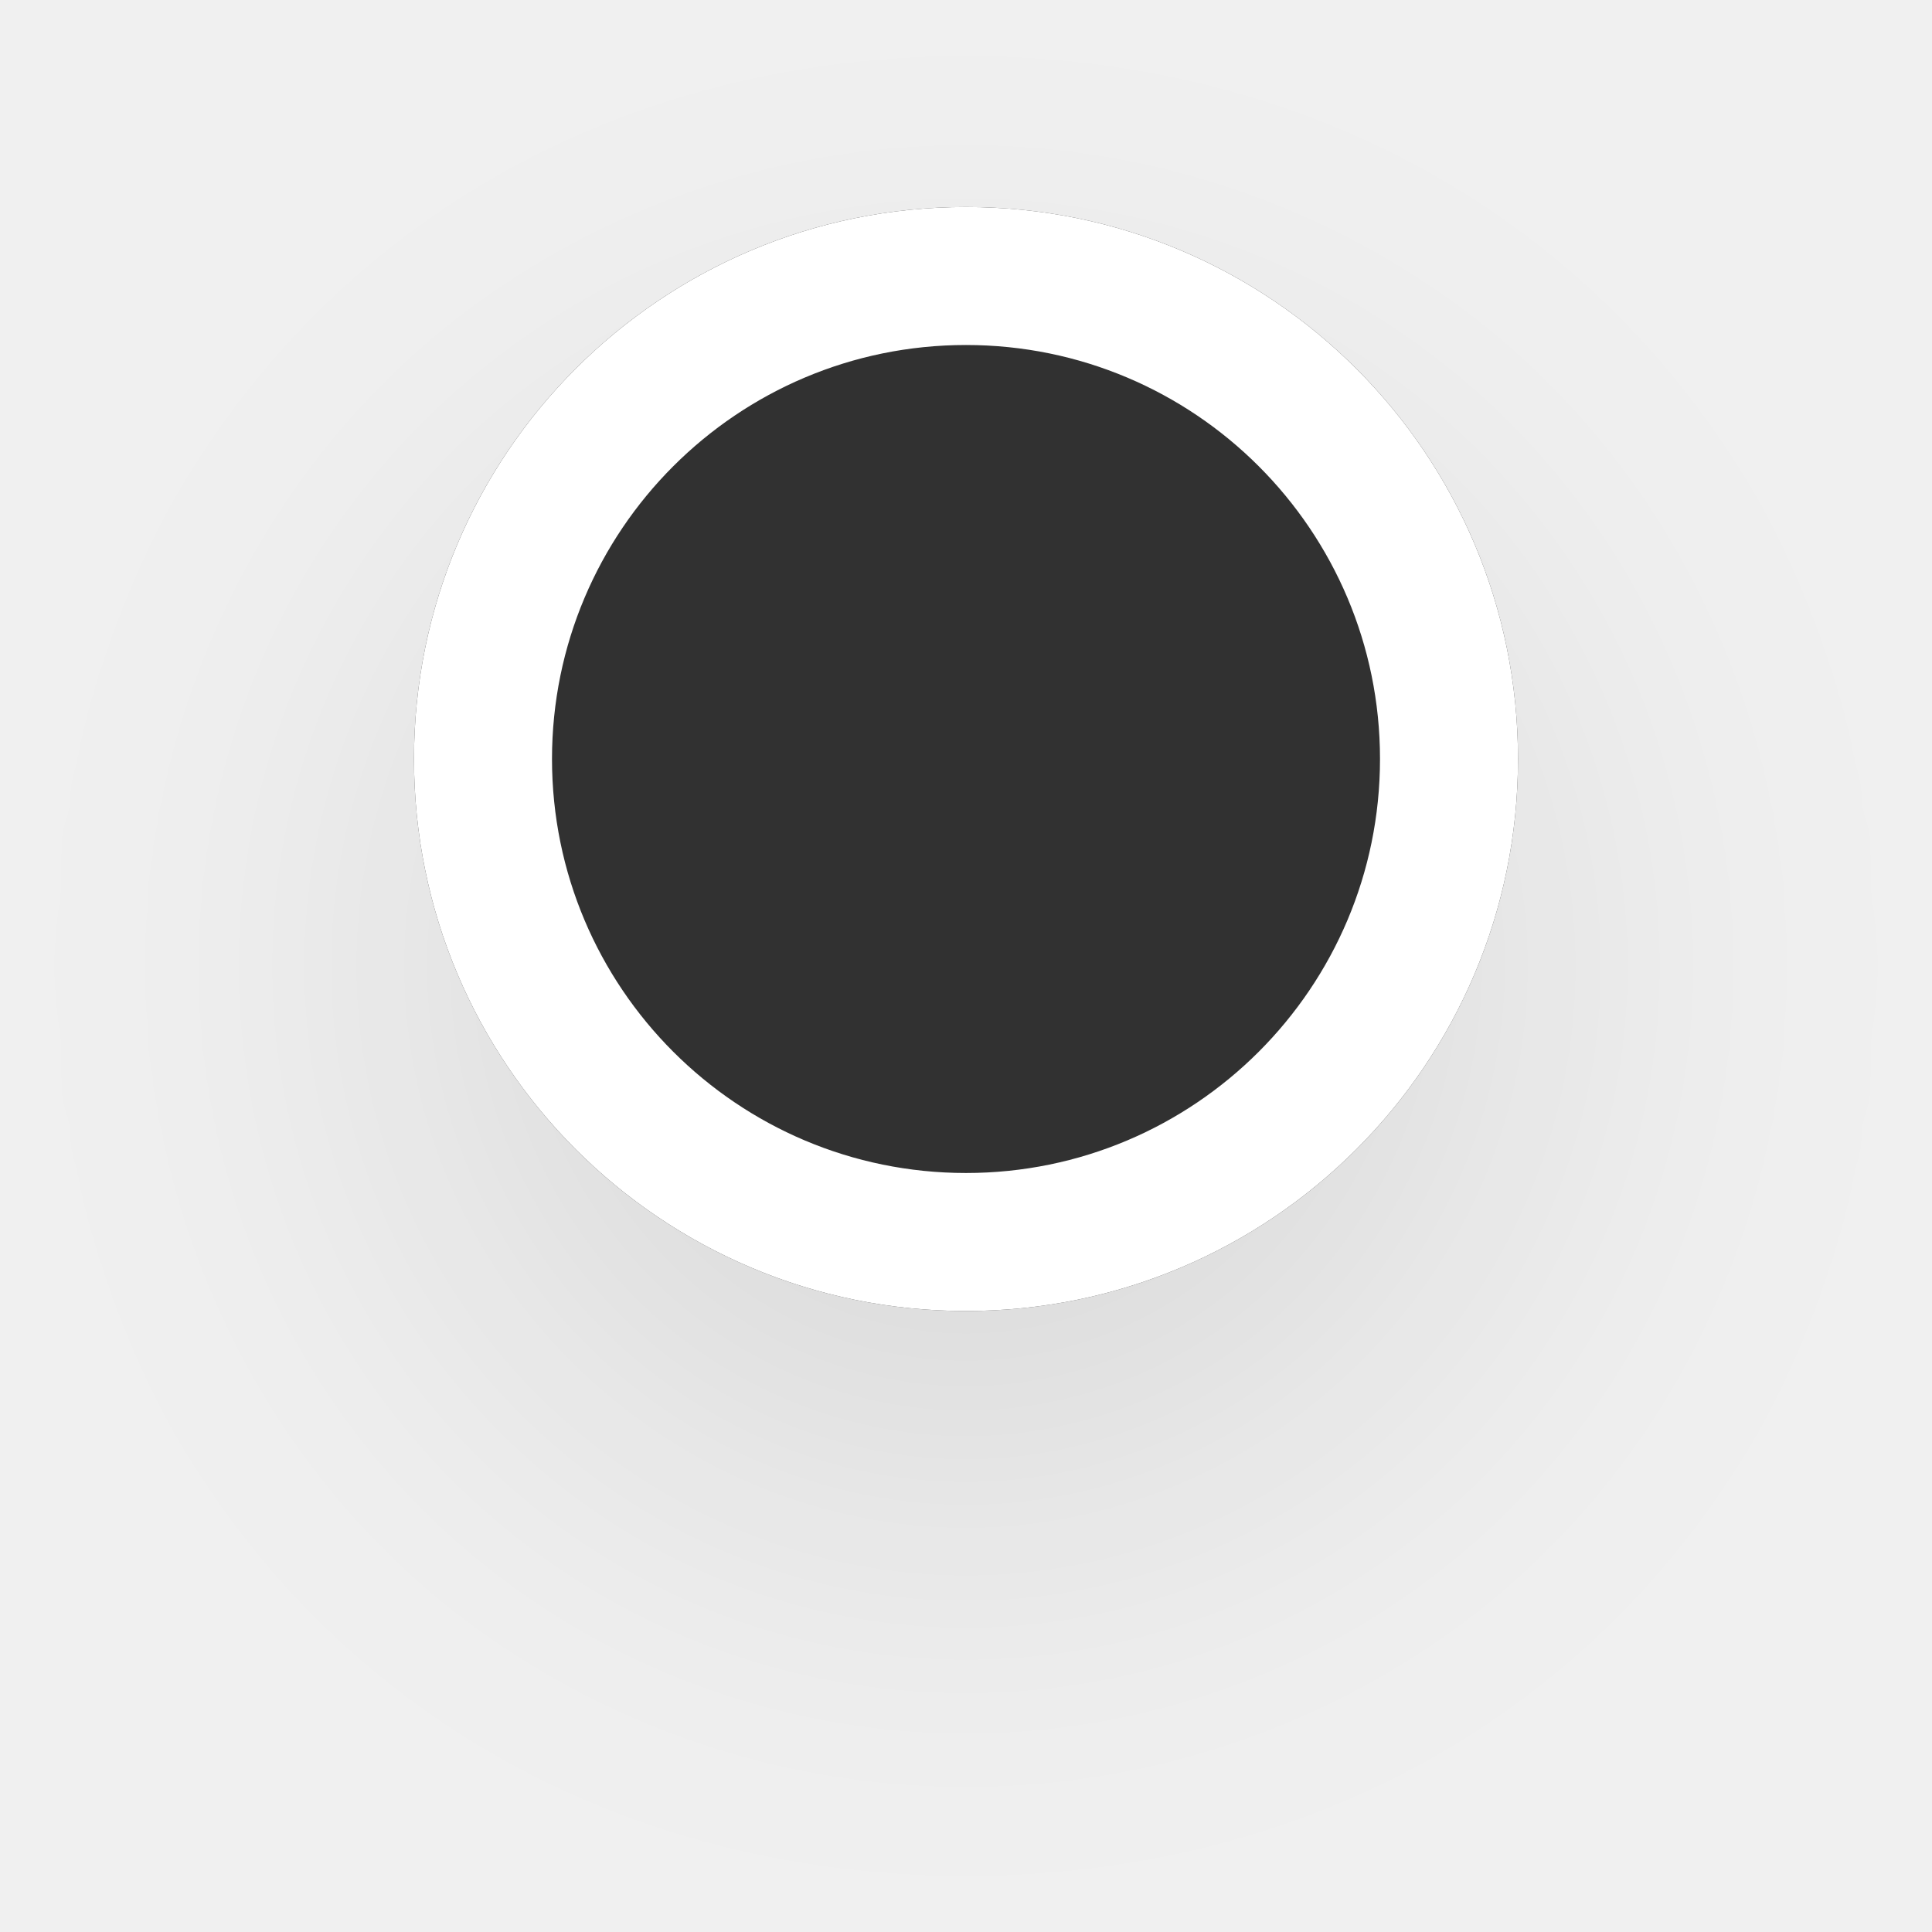
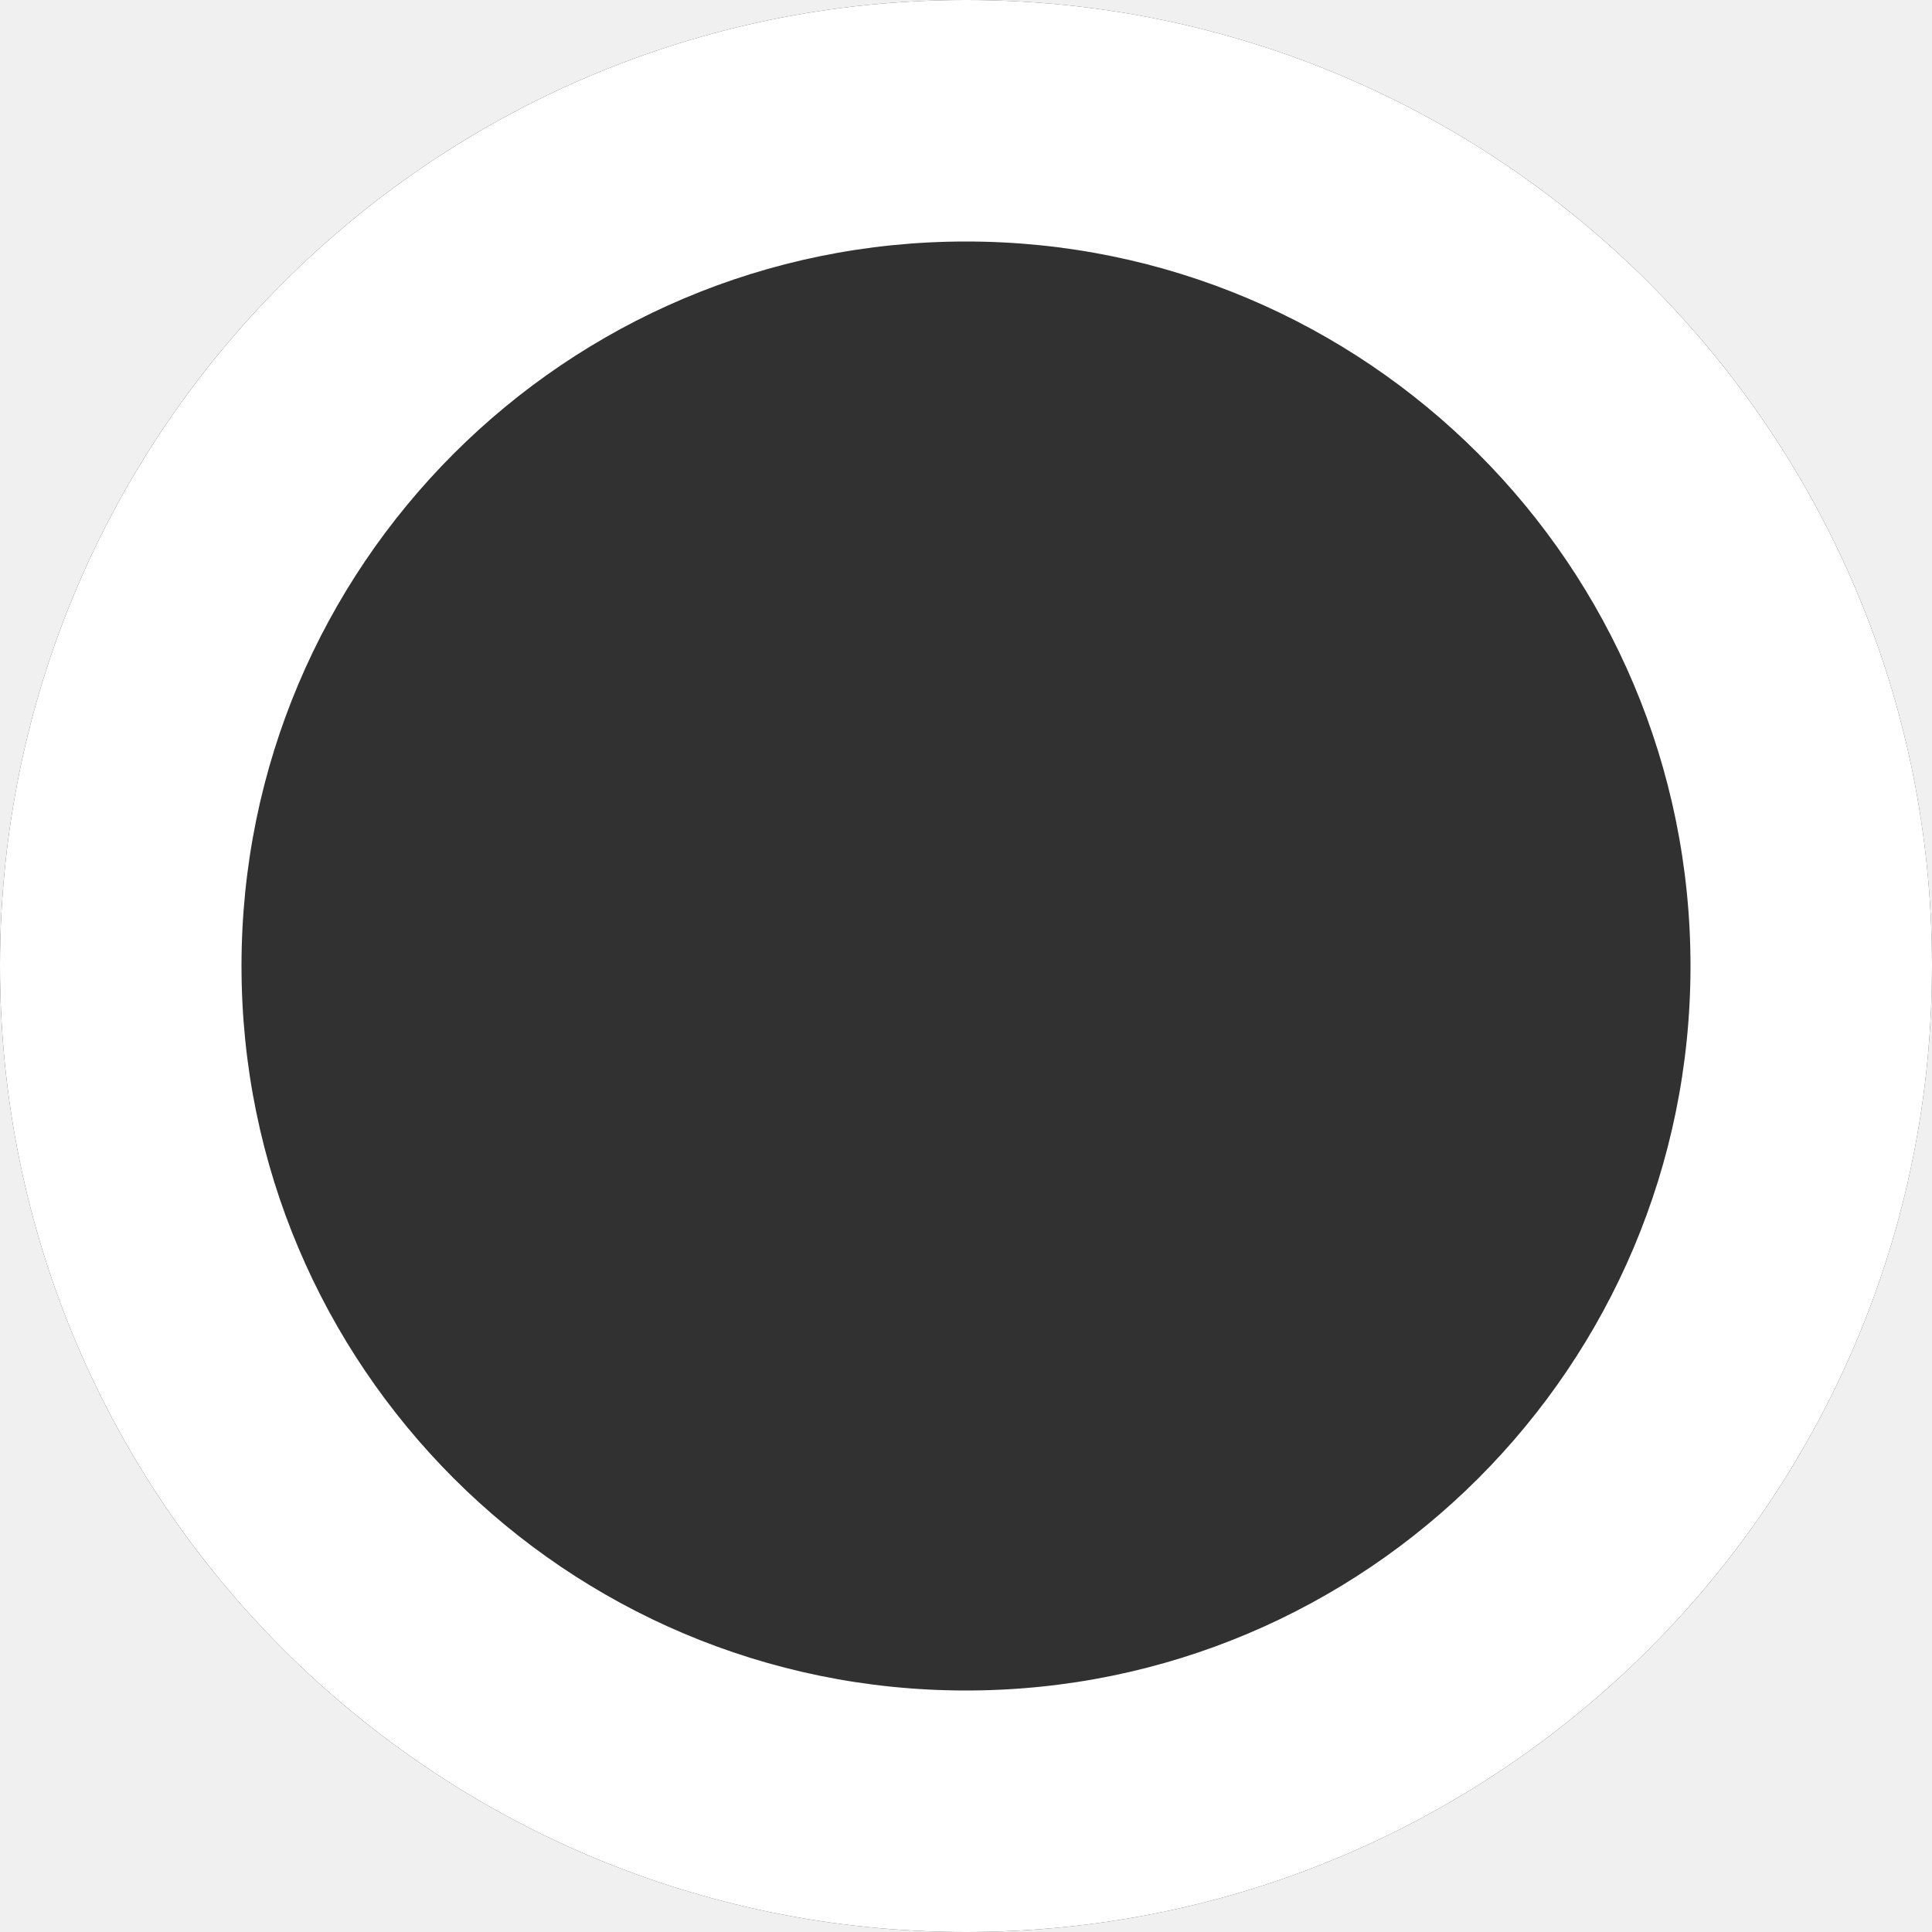
- <svg xmlns="http://www.w3.org/2000/svg" width="28" height="28" viewBox="0 0 28 28" fill="none">
-   <g filter="url(#filter0_d_9156:41933)">
-     <rect x="6" y="3" width="16" height="16" rx="8" fill="#313131" />
-   </g>
-   <path fill-rule="evenodd" clip-rule="evenodd" d="M14 17C17.314 17 20 14.314 20 11C20 7.686 17.314 5 14 5C10.686 5 8 7.686 8 11C8 14.314 10.686 17 14 17ZM14 19C18.418 19 22 15.418 22 11C22 6.582 18.418 3 14 3C9.582 3 6 6.582 6 11C6 15.418 9.582 19 14 19Z" fill="white" />
-   <defs>
-     <filter id="filter0_d_9156:41933" x="0" y="0" width="28" height="28" filterUnits="userSpaceOnUse" color-interpolation-filters="sRGB">
-       <feFlood flood-opacity="0" result="BackgroundImageFix" />
-       <feColorMatrix in="SourceAlpha" type="matrix" values="0 0 0 0 0 0 0 0 0 0 0 0 0 0 0 0 0 0 127 0" result="hardAlpha" />
-       <feOffset dy="3" />
-       <feGaussianBlur stdDeviation="3" />
-       <feColorMatrix type="matrix" values="0 0 0 0 0 0 0 0 0 0 0 0 0 0 0 0 0 0 0.09 0" />
-       <feBlend mode="normal" in2="BackgroundImageFix" result="effect1_dropShadow_9156:41933" />
-       <feBlend mode="normal" in="SourceGraphic" in2="effect1_dropShadow_9156:41933" result="shape" />
-     </filter>
-   </defs>
+ <svg xmlns="http://www.w3.org/2000/svg" width="16" height="16" viewBox="0 0 16 16" fill="none">
+   <rect width="16" height="16" rx="8" fill="#313131" />
+   <path fill-rule="evenodd" clip-rule="evenodd" d="M8 14C11.314 14 14 11.314 14 8C14 4.686 11.314 2 8 2C4.686 2 2 4.686 2 8C2 11.314 4.686 14 8 14ZM8 16C12.418 16 16 12.418 16 8C16 3.582 12.418 0 8 0C3.582 0 0 3.582 0 8C0 12.418 3.582 16 8 16Z" fill="white" />
</svg>
